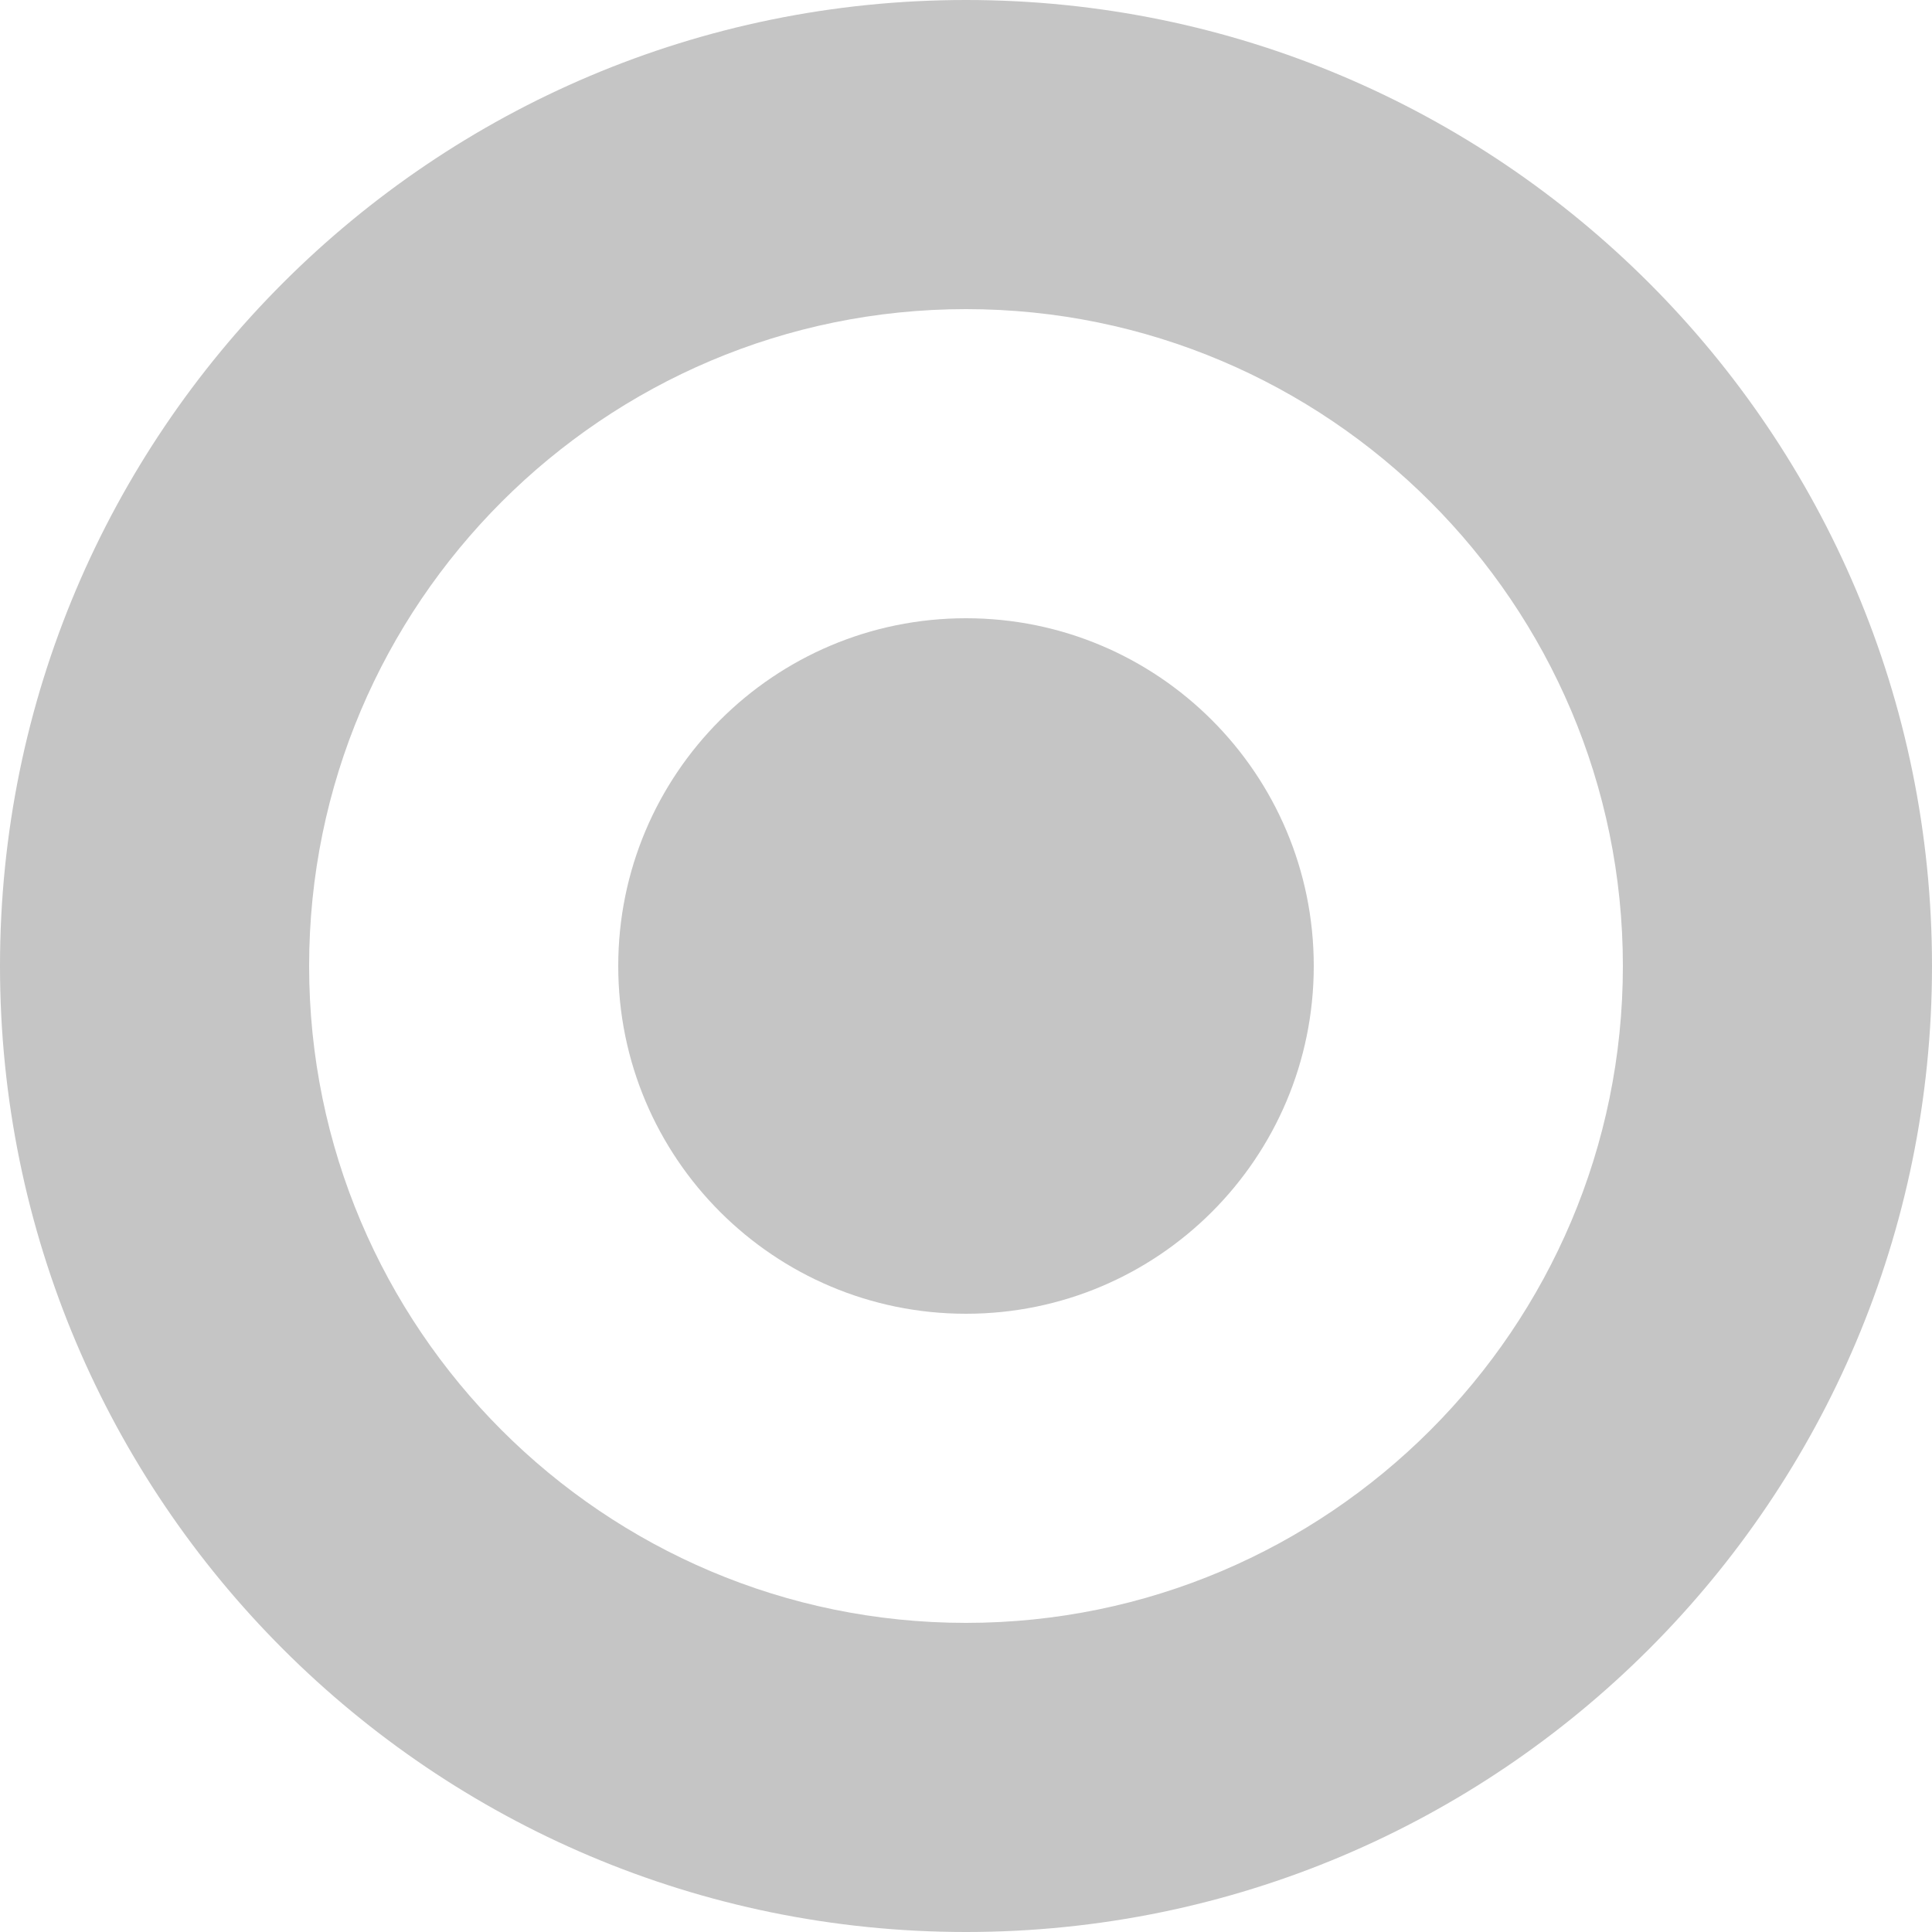
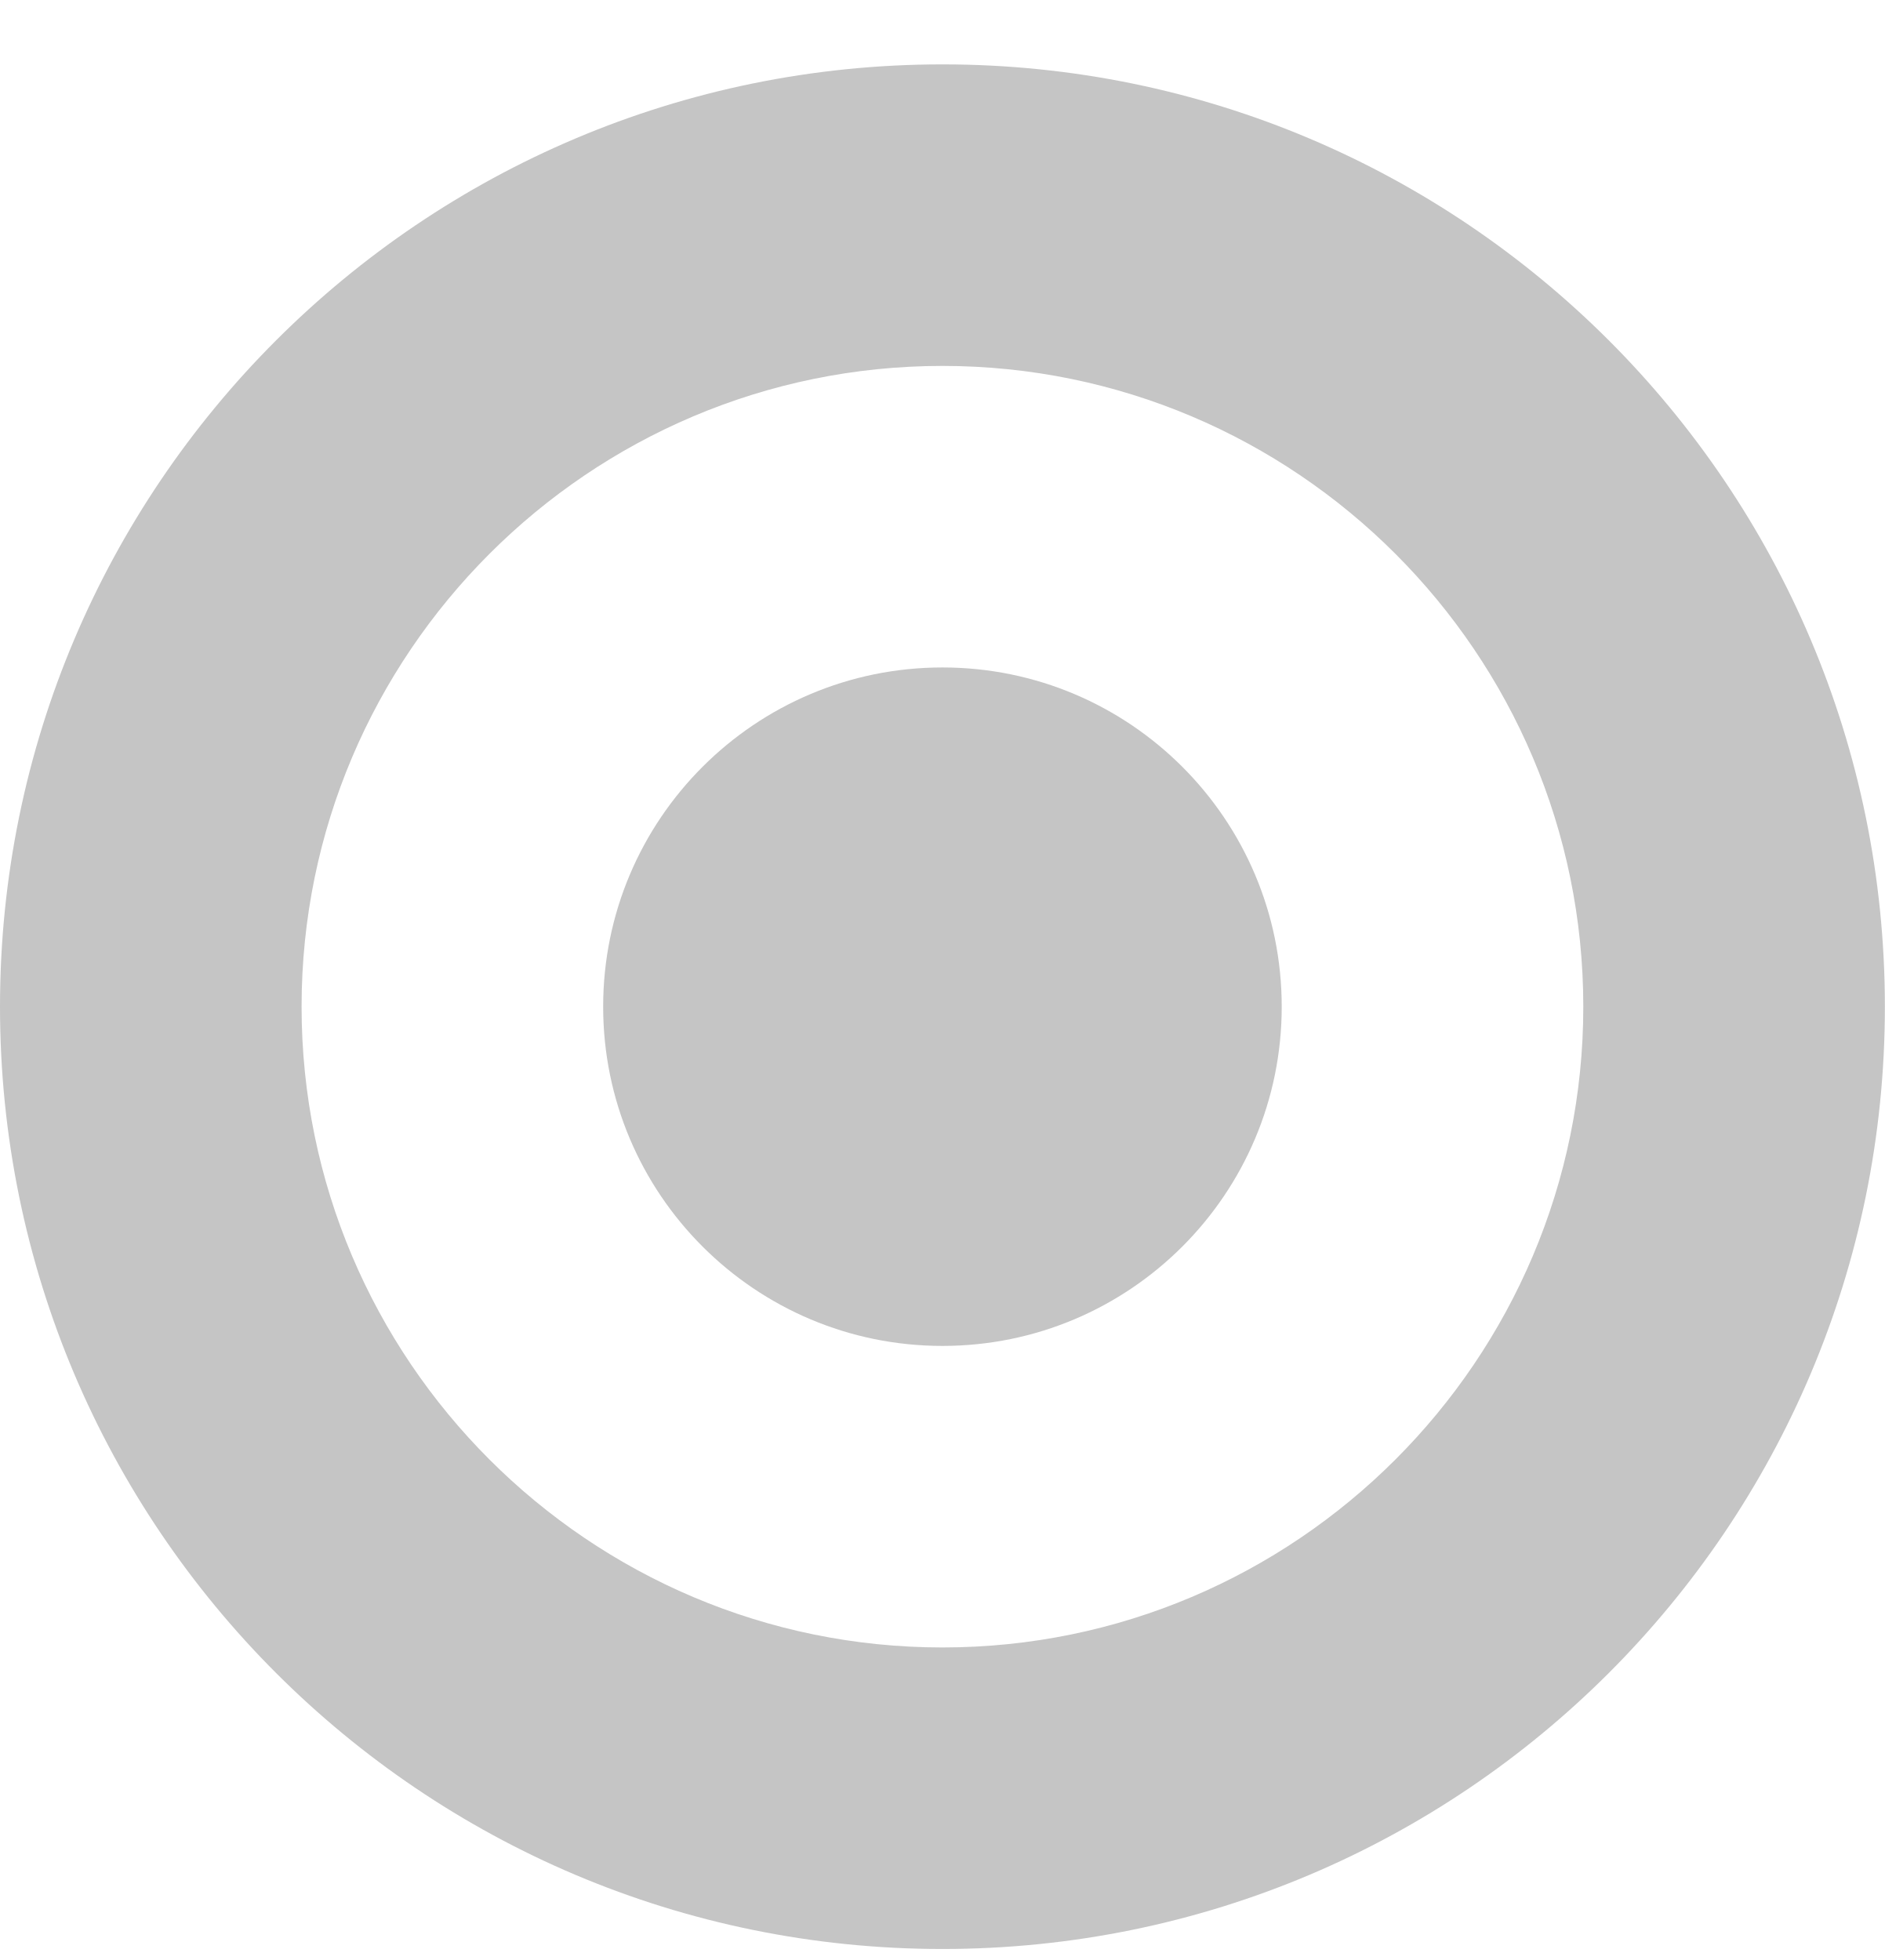
- <svg xmlns="http://www.w3.org/2000/svg" width="25" height="25" viewBox="0 0 25 25">
-   <path fill="#c5c5c5" d="M12.5 4c4.687 0 8.5 3.813 8.5 8.5 0 4.687-3.813 8.5-8.5 8.5C7.813 21 4 17.187 4 12.5 4 7.813 7.813 4 12.5 4m0-4C5.597 0 0 5.597 0 12.5S5.597 25 12.5 25 25 19.403 25 12.5 19.403 0 12.5 0z" />
-   <circle fill="#c5c5c5" cx="12.5" cy="12.5" r="4.5" />
+ <svg xmlns="http://www.w3.org/2000/svg" width="25" height="26" viewBox="0 0 25 26" fill="none">
+   <path fill-rule="evenodd" clip-rule="evenodd" d="M0 13.354C0 6.451 5.597 0.854 12.5 0.854C19.403 0.854 25 6.451 25 13.354C25 20.257 19.403 25.854 12.5 25.854C5.597 25.854 0 20.257 0 13.354ZM21 13.354C21 8.667 17.187 4.854 12.5 4.854C7.813 4.854 4 8.667 4 13.354C4 18.041 7.813 21.854 12.5 21.854C17.187 21.854 21 18.041 21 13.354Z" fill="#C5C5C5" />
+   <path d="M12.5 17.854C14.985 17.854 17 15.839 17 13.354C17 10.869 14.985 8.854 12.5 8.854C10.015 8.854 8 10.869 8 13.354C8 15.839 10.015 17.854 12.5 17.854Z" fill="#C5C5C5" />
</svg>
